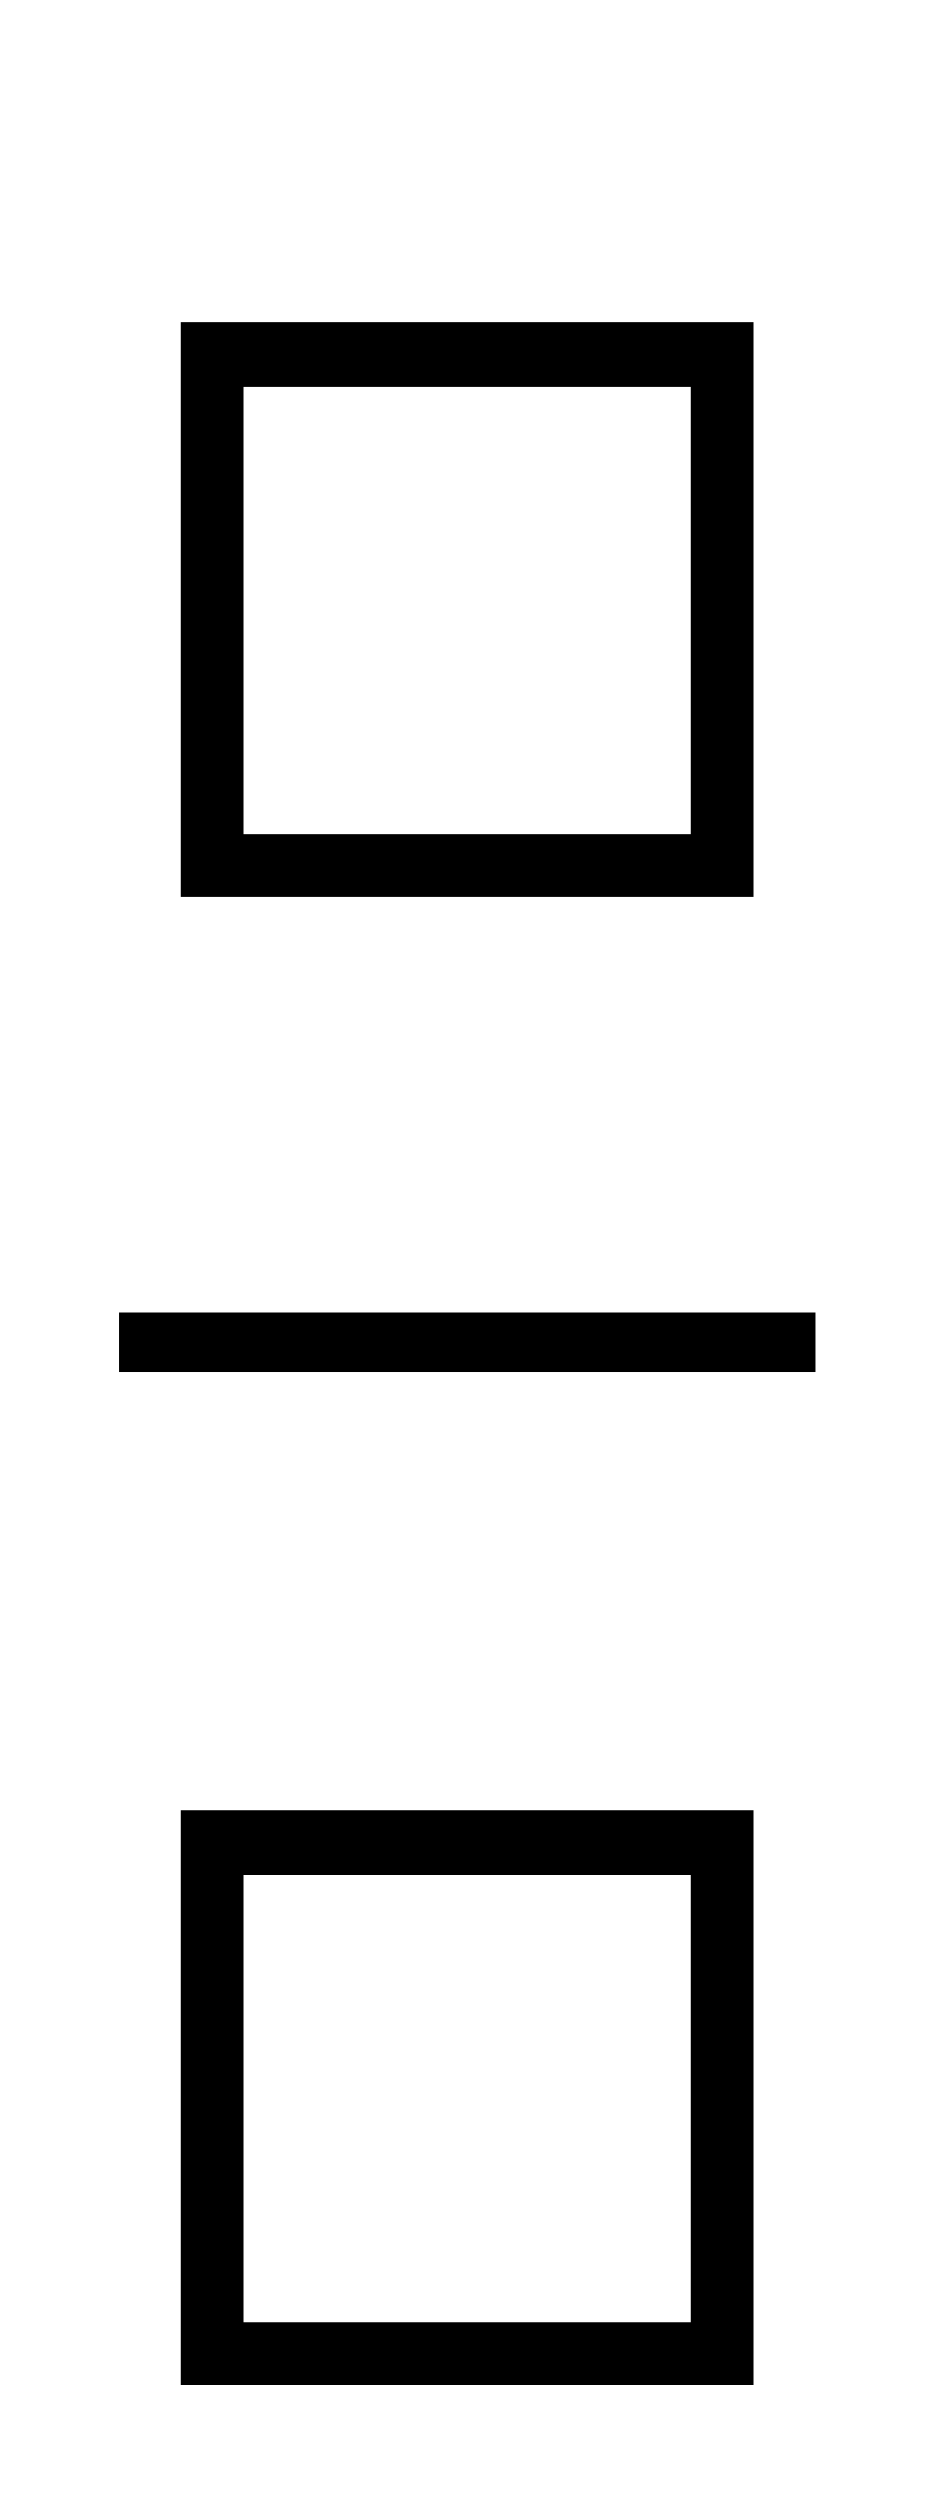
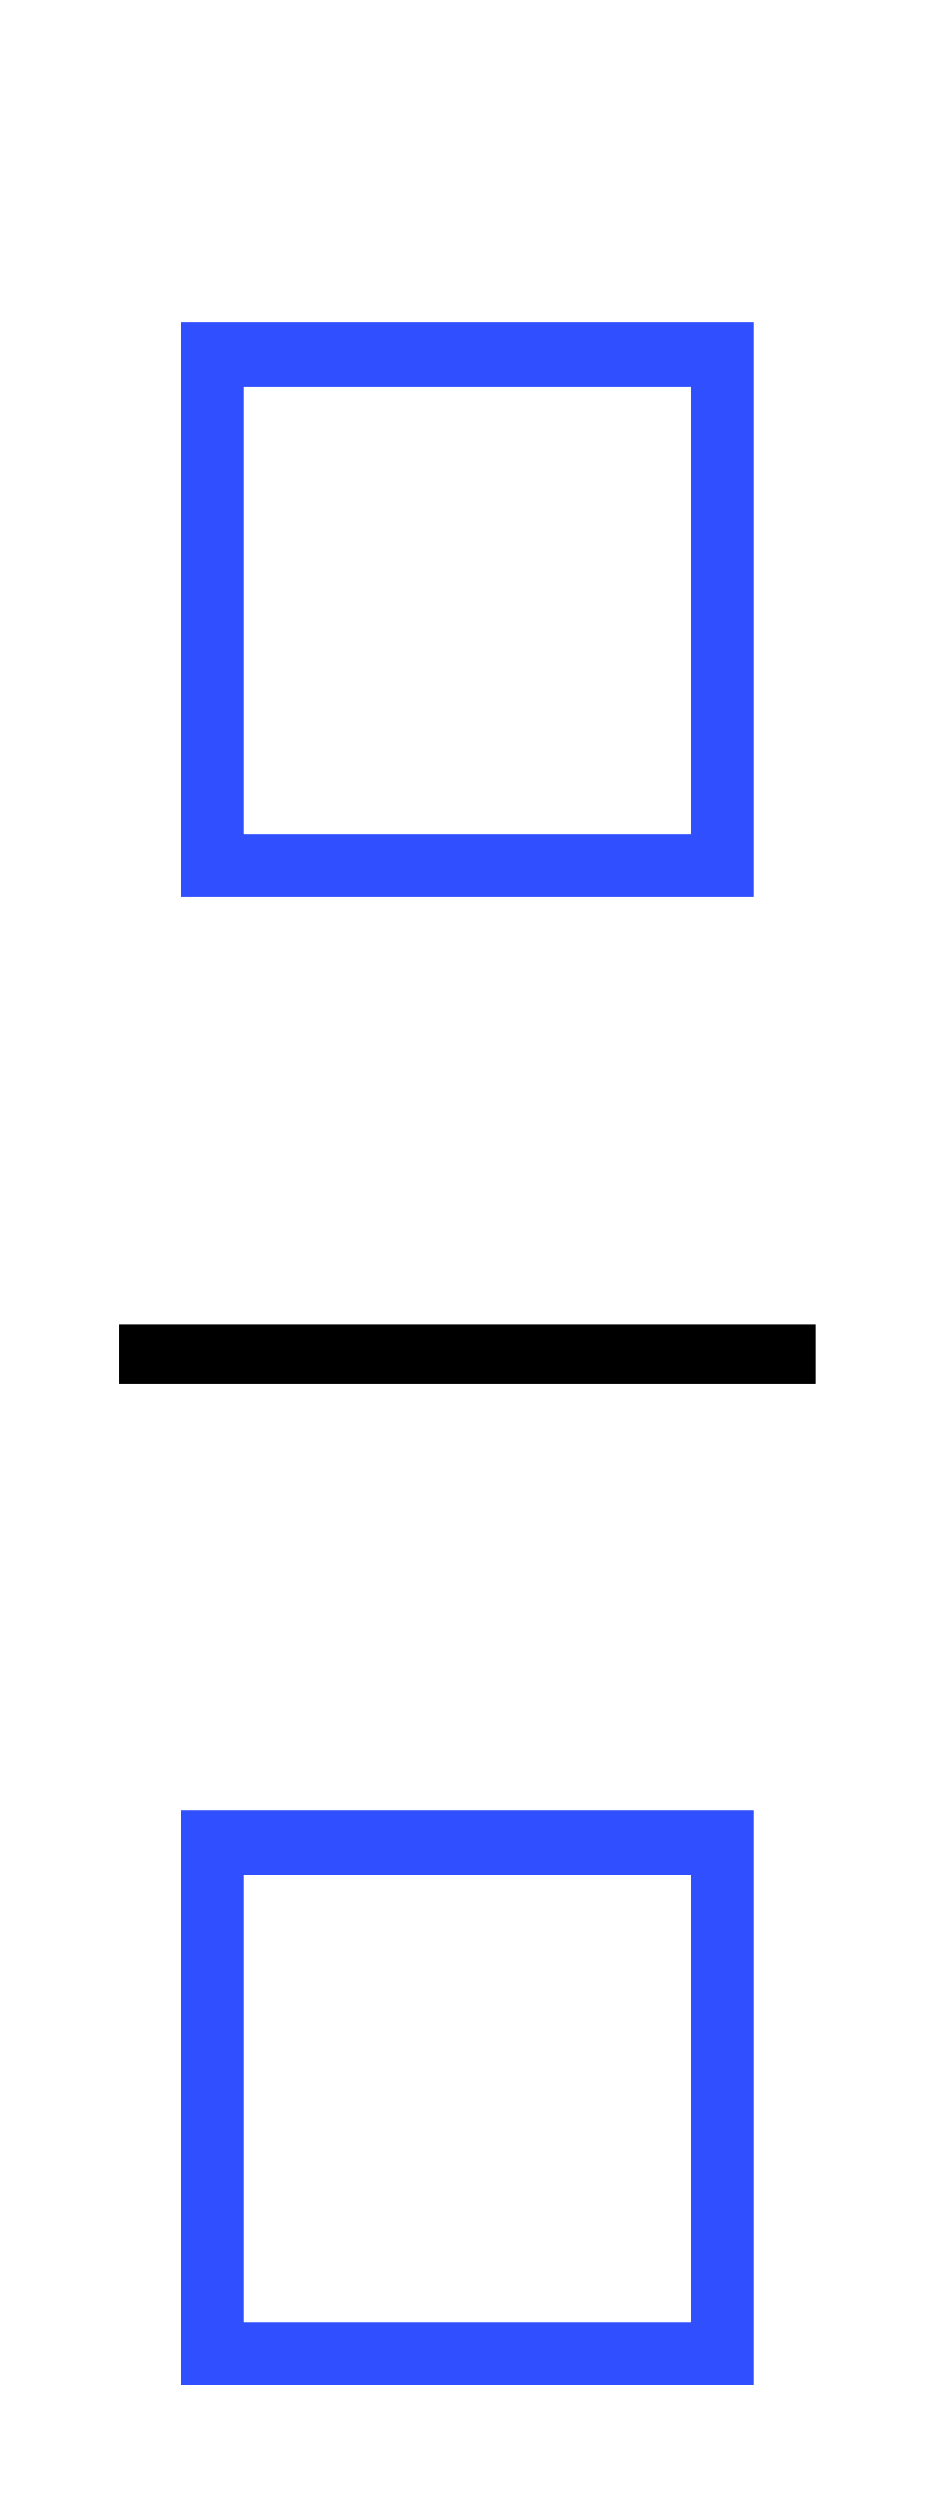
- <svg xmlns="http://www.w3.org/2000/svg" width="15.7" height="42" style="width:15.7px;height:42px;font-family:Asana-Math, Asana;background:transparent;">
+ <svg xmlns="http://www.w3.org/2000/svg" width="15.703" height="42" style="width:15.703px;height:42px;font-family:Asana-Math, Asana;background:transparent;">
  <g>
    <g>
      <g>
        <g>
          <g>
-             <g style="transform:matrix(1,0,0,1,2,15);">
-               <path d="M623 560L65 560L65 0L623 0ZM569 504L569 54L119 54L119 504Z" stroke="rgb(0, 0, 0)" stroke-width="8" fill="rgb(0, 0, 0)" style="transform:matrix(0.017,0,0,-0.017,0,0);" />
+             <g style="transform:matrix(1,0,0,1,2.00354,15);">
+               <path d="M623 560L65 560L65 0L623 0ZM569 504L569 54L119 54L119 504Z" stroke="rgb(48, 79, 254)" stroke-width="8" fill="rgb(48, 79, 254)" style="transform:matrix(0.017,0,0,-0.017,0,0);" />
            </g>
          </g>
        </g>
        <g>
          <g>
-             <g style="transform:matrix(1,0,0,1,2,40);">
-               <path d="M623 560L65 560L65 0L623 0ZM569 504L569 54L119 54L119 504Z" stroke="rgb(0, 0, 0)" stroke-width="8" fill="rgb(0, 0, 0)" style="transform:matrix(0.017,0,0,-0.017,0,0);" />
+             <g style="transform:matrix(1,0,0,1,2.00354,40);">
+               <path d="M623 560L65 560L65 0L623 0ZM569 504L569 54L119 54L119 504Z" stroke="rgb(48, 79, 254)" stroke-width="8" fill="rgb(48, 79, 254)" style="transform:matrix(0.017,0,0,-0.017,0,0);" />
            </g>
          </g>
        </g>
-         <line style="fill:none;stroke-width:1px;stroke:rgb(0, 0, 0);" x1="2" y1="22.55" x2="13.7" y2="22.55" />
+         <line style="fill:none;stroke-width:1px;stroke:rgb(0, 0, 0);" x1="2" y1="22.75" x2="13.703" y2="22.75" />
      </g>
    </g>
  </g>
</svg>
